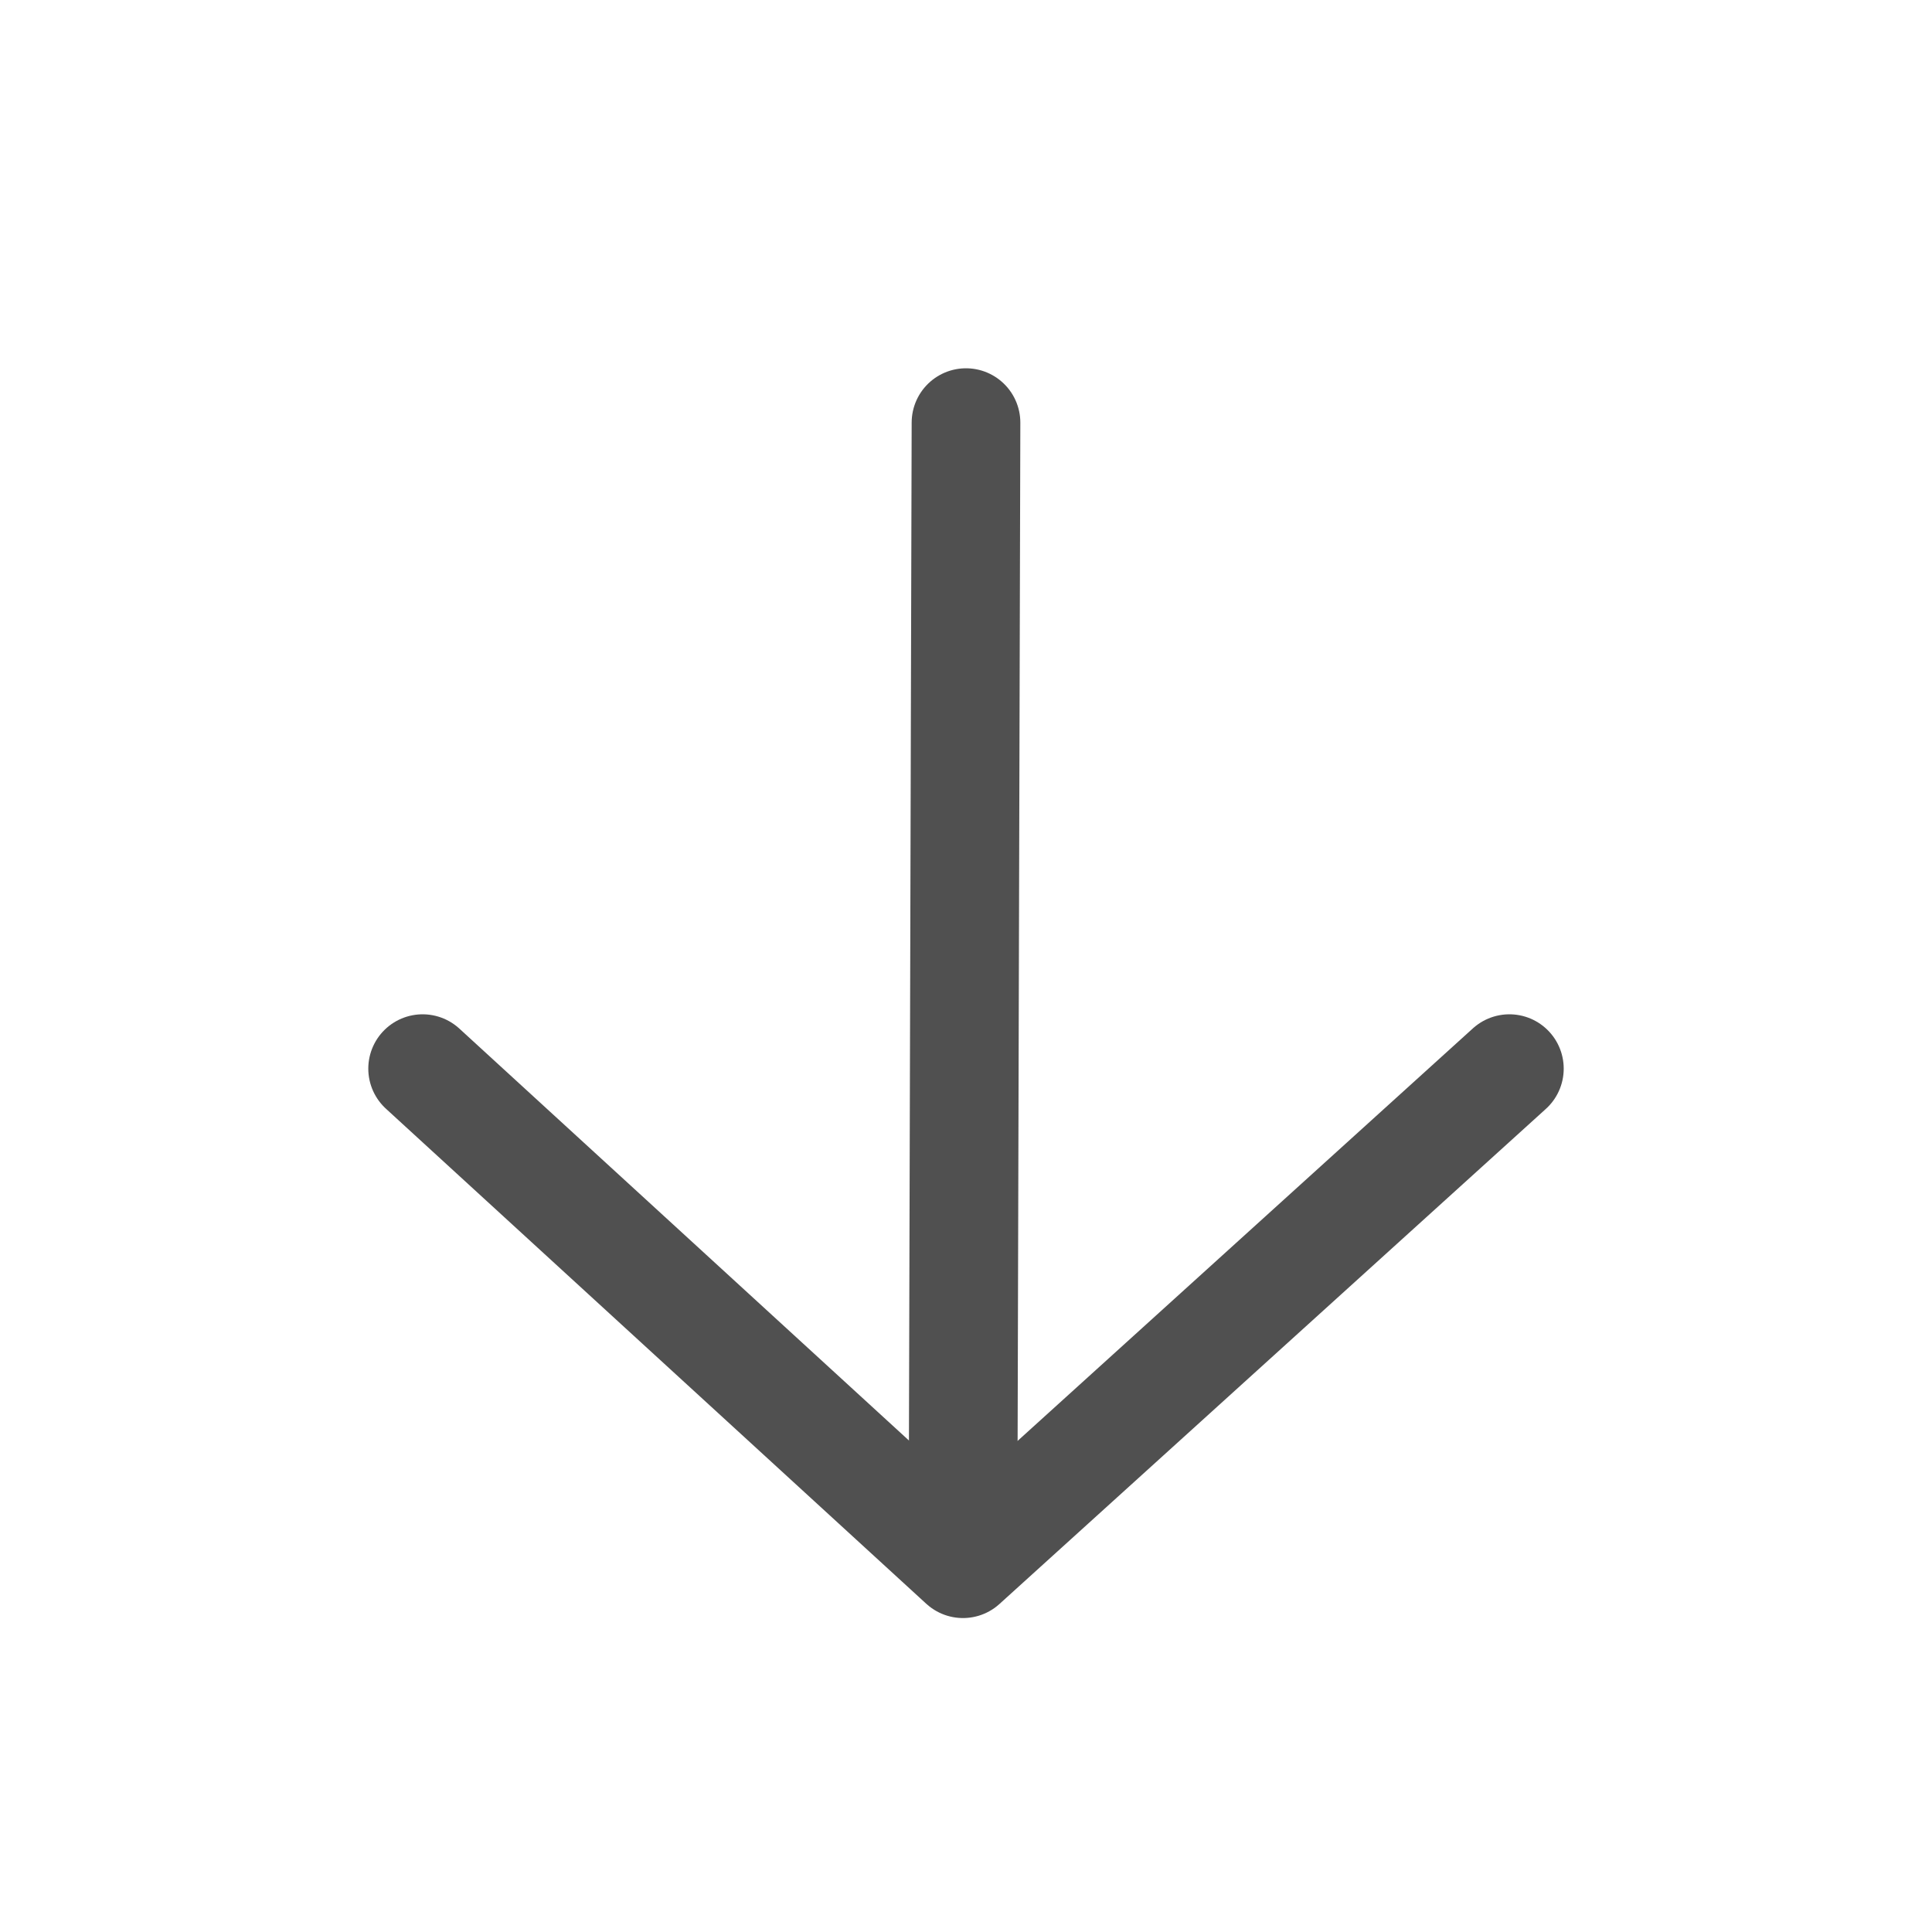
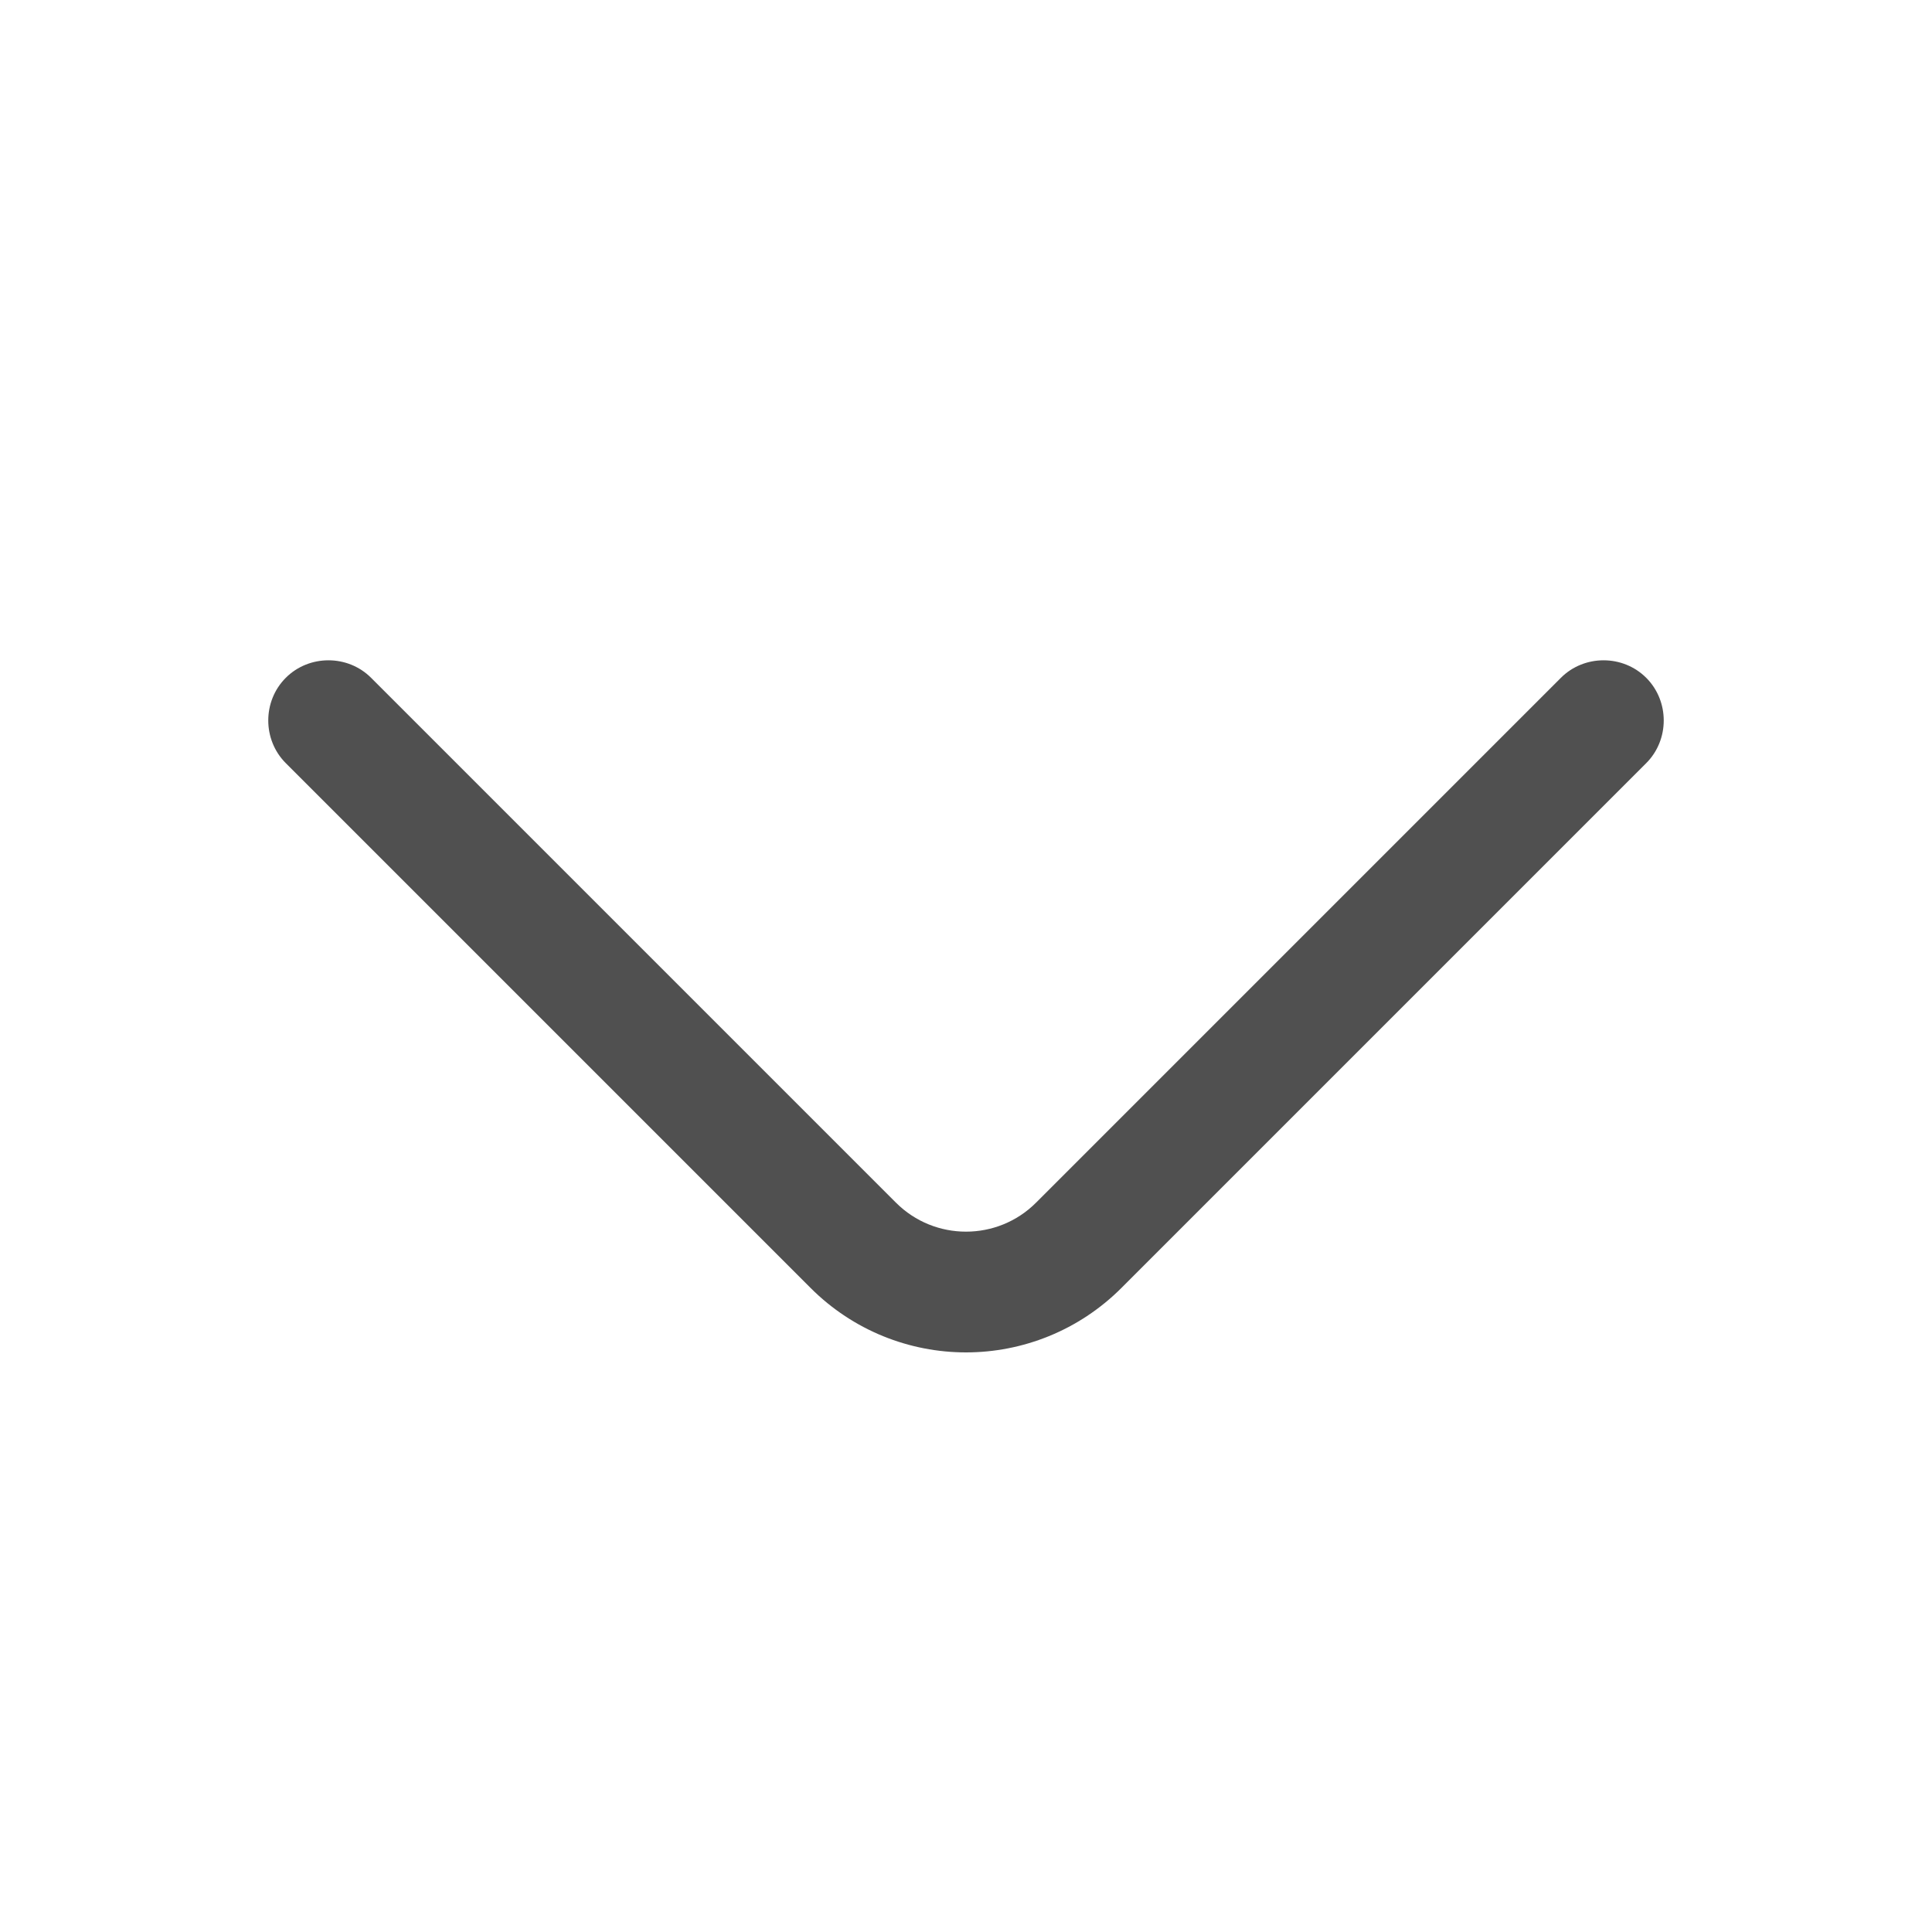
- <svg xmlns="http://www.w3.org/2000/svg" width="32" height="32" viewBox="0 0 32 32" fill="none">
-   <path d="M25 17.7L15.95 25.9L7 17.7" stroke="#505050" stroke-width="1.8" stroke-linecap="round" stroke-linejoin="round" />
-   <path d="M16 7L15.95 25.7" stroke="#505050" stroke-width="1.8" stroke-linecap="round" stroke-linejoin="round" />
+ <svg xmlns="http://www.w3.org/2000/svg" width="24" height="24" viewBox="0 0 24 24" fill="none">
+   <path d="M12 16.8C11.3 16.8 10.6 16.53 10.07 16L3.55 9.48C3.26 9.19 3.26 8.71 3.55 8.42C3.84 8.13 4.32 8.13 4.61 8.42L11.13 14.94C11.61 15.42 12.39 15.42 12.87 14.94L19.39 8.42C19.68 8.13 20.16 8.13 20.45 8.42C20.74 8.71 20.74 9.19 20.45 9.48L13.93 16C13.4 16.53 12.7 16.8 12 16.8Z" fill="#505050" />
</svg>
